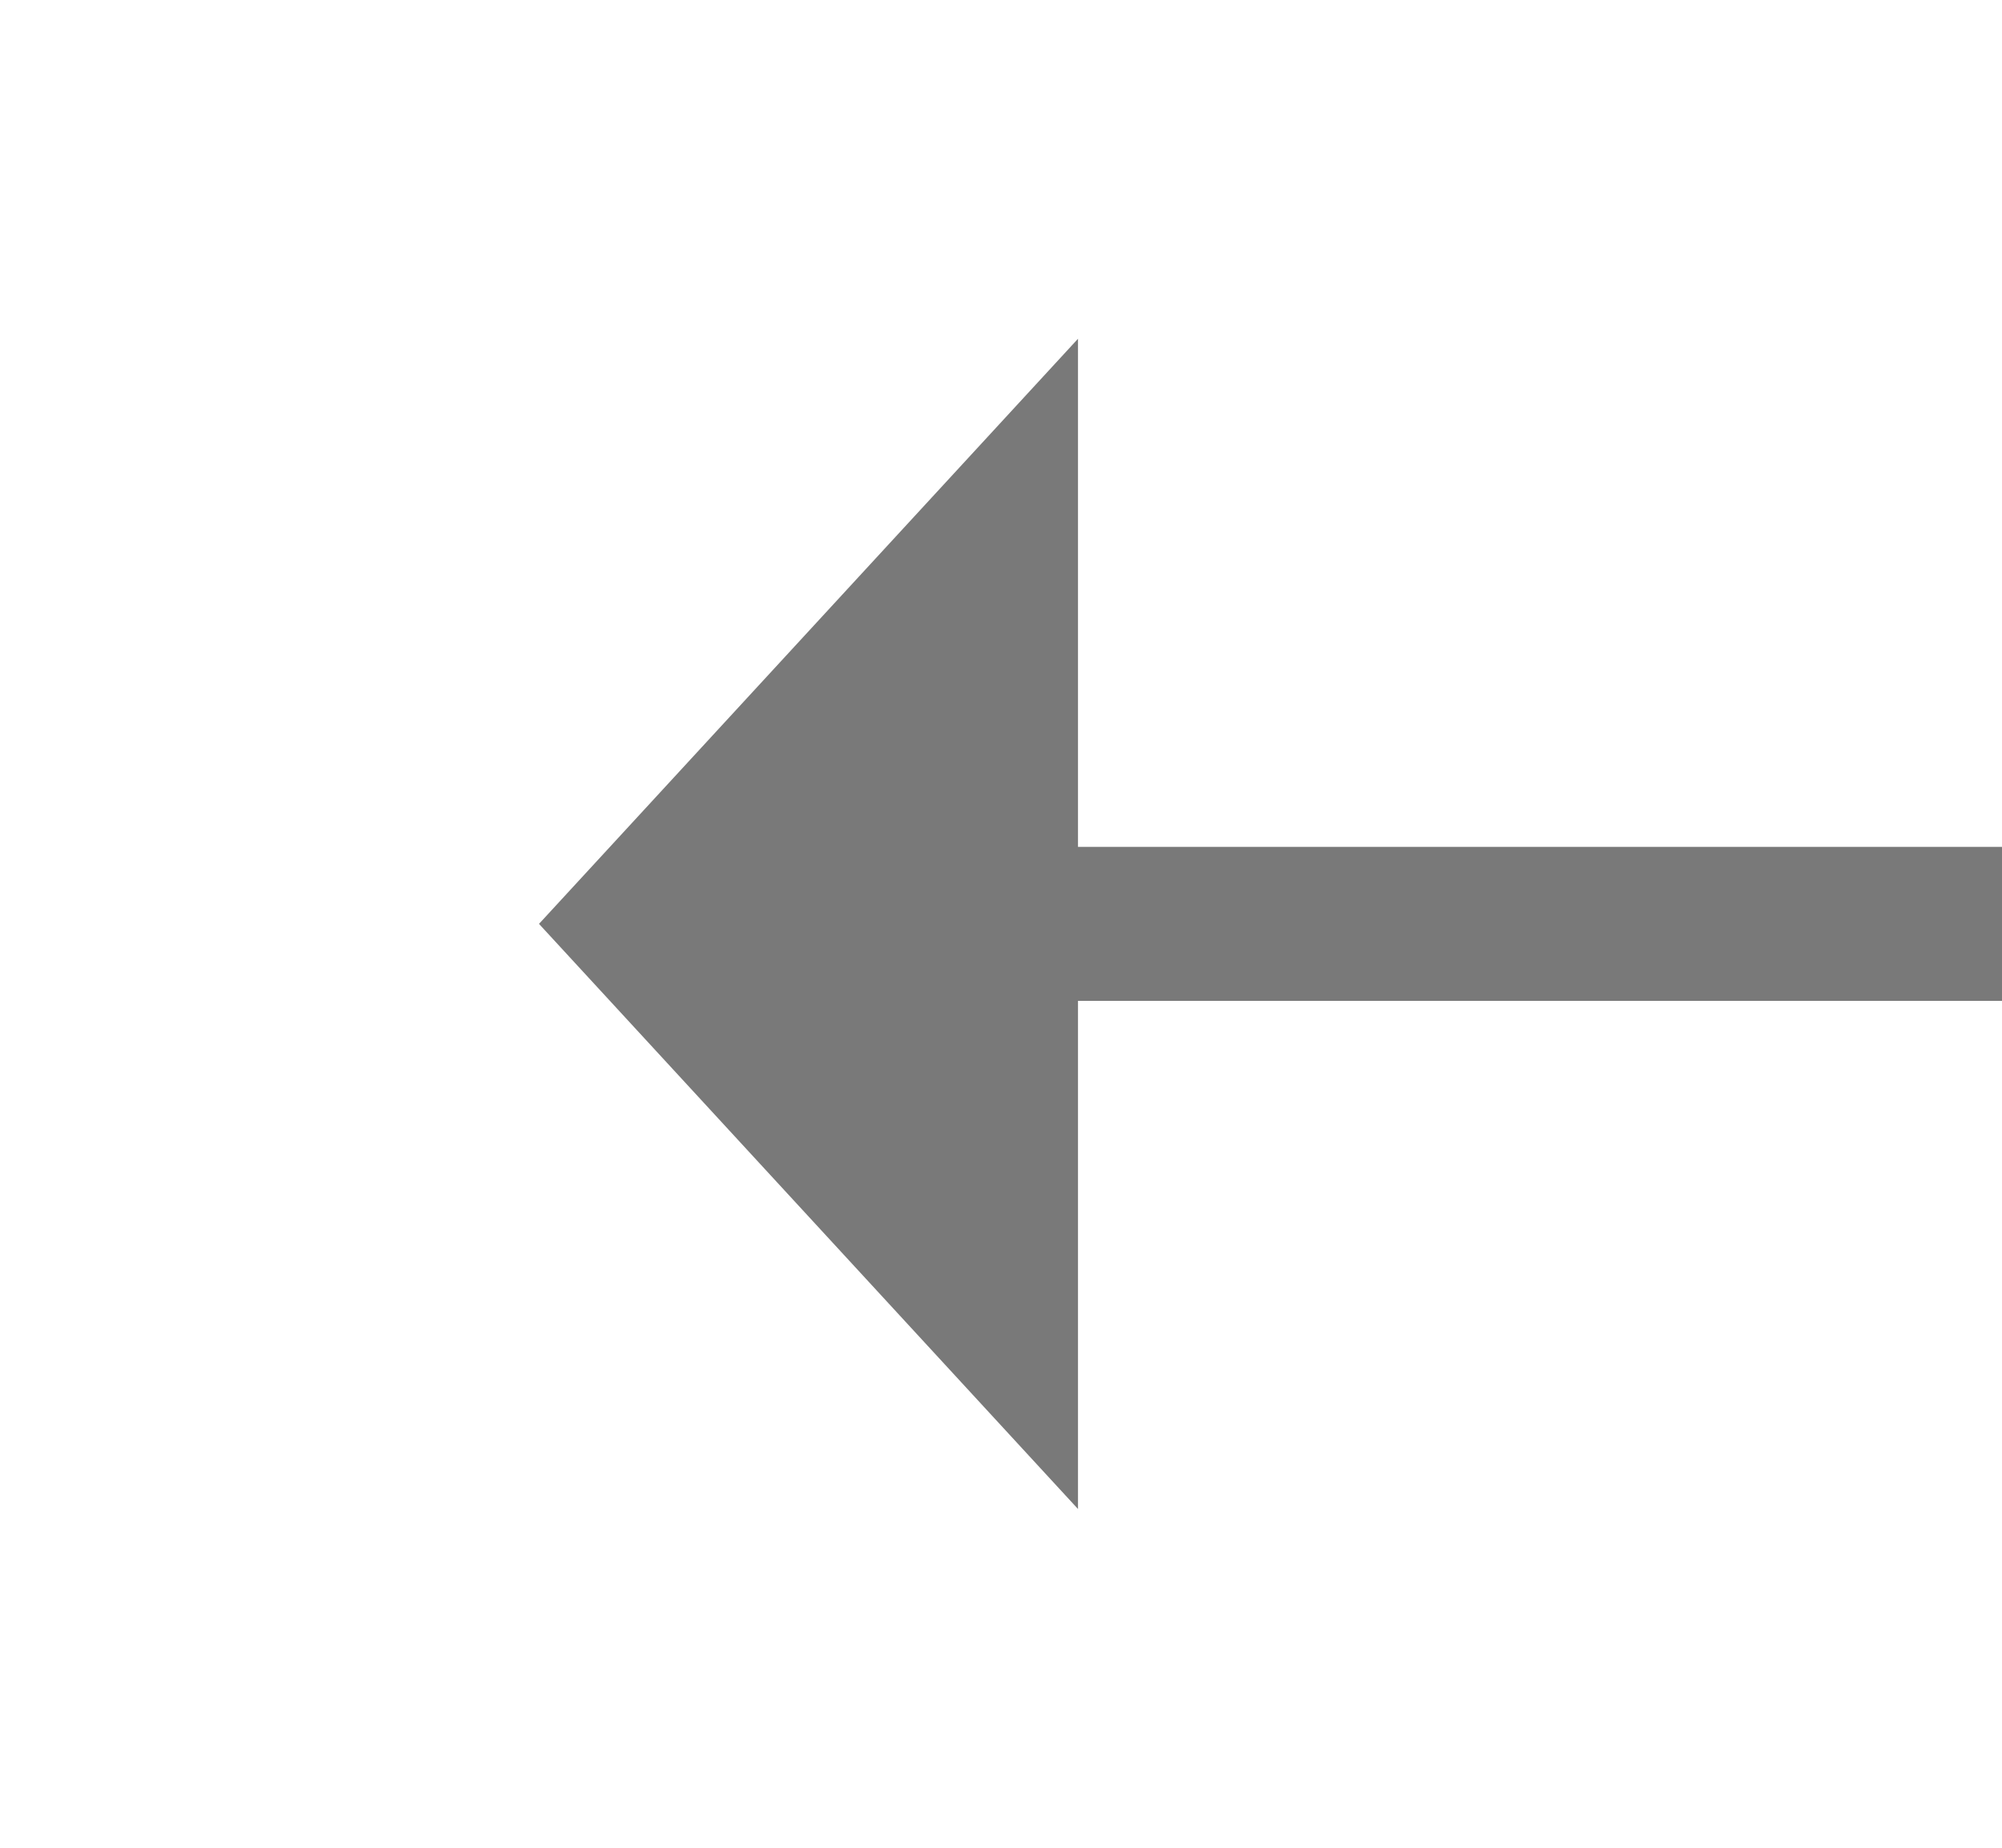
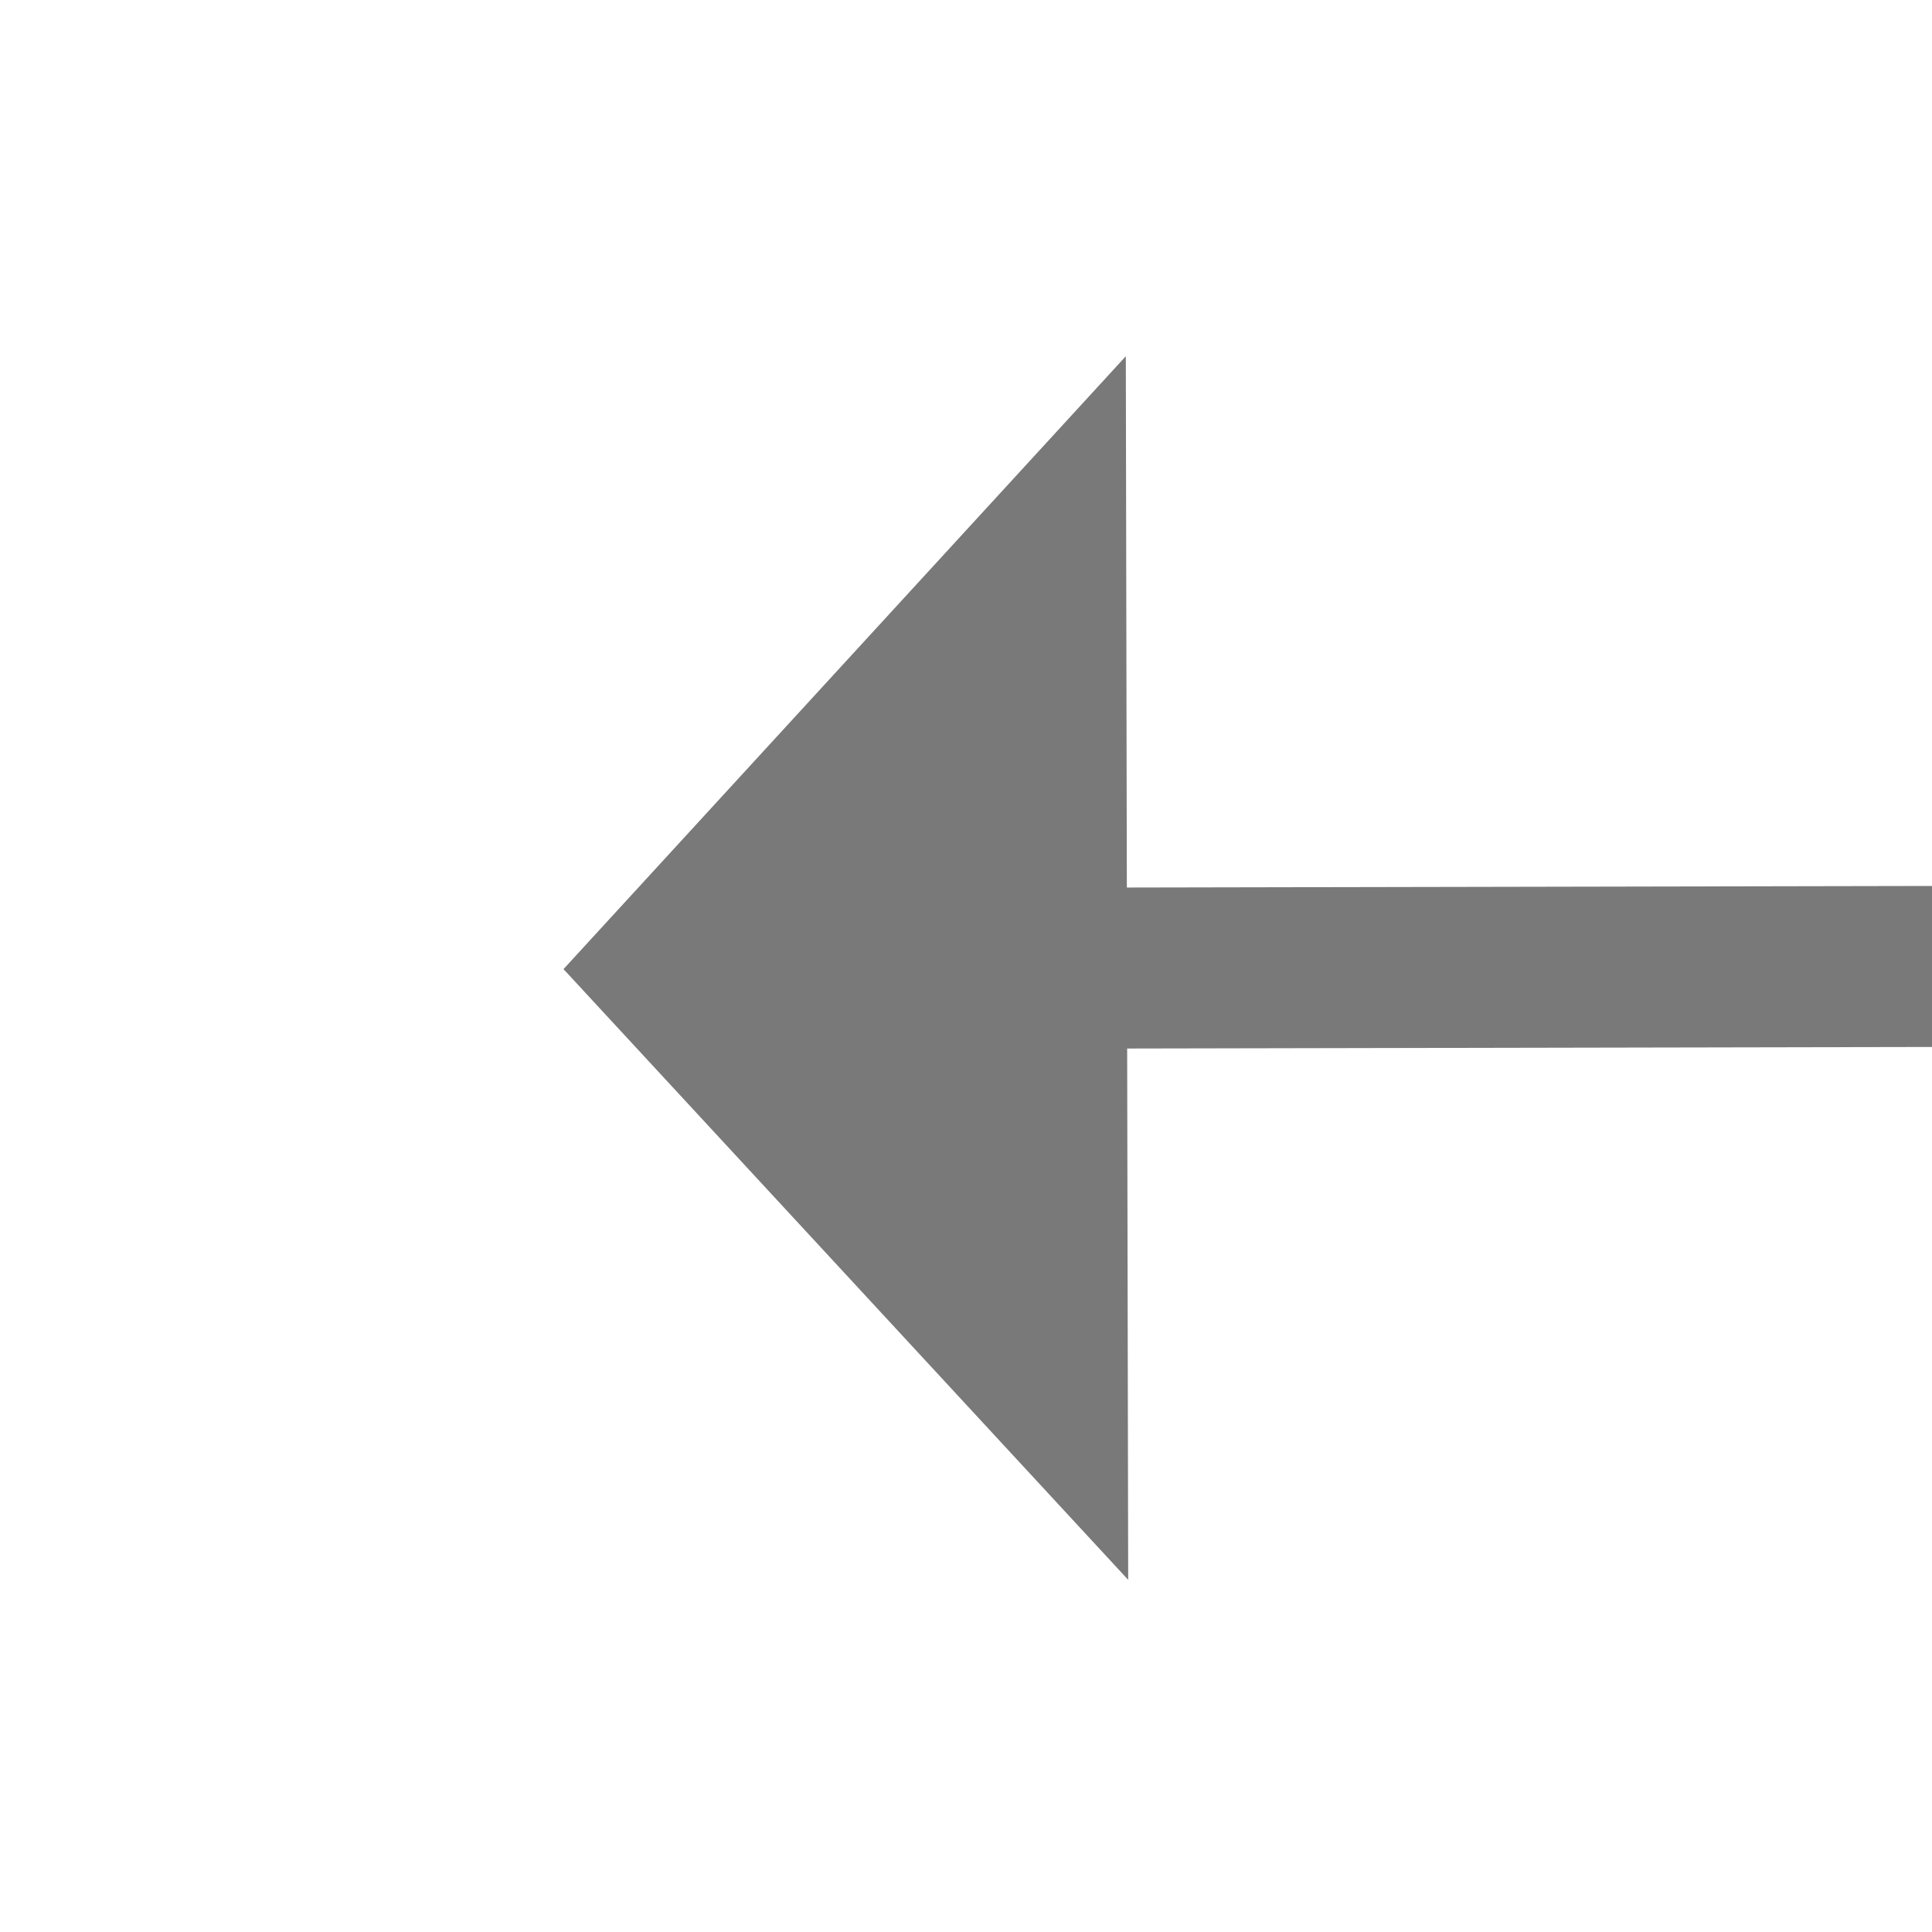
- <svg xmlns="http://www.w3.org/2000/svg" version="1.1" width="26px" height="24px" preserveAspectRatio="xMinYMid meet" viewBox="1872 913  26 22">
-   <g transform="matrix(0 1 -1 0 2809 -961 )">
-     <path d="M 1877.4 923  L 1885 930  L 1892.6 923  L 1877.4 923  Z " fill-rule="nonzero" fill="#797979" stroke="none" />
-     <path d="M 1885 875  L 1885 924  " stroke-width="2" stroke="#797979" fill="none" />
+ <svg xmlns="http://www.w3.org/2000/svg" version="1.1" width="24px" height="24px" preserveAspectRatio="xMinYMid meet" viewBox="1670 507  24 22">
+   <g transform="matrix(0 1 -1 0 2200 -1164 )">
+     <path d="M 1674.4 516  L 1682 523  L 1689.6 516  L 1674.4 516  Z " fill-rule="nonzero" fill="#797979" stroke="none" transform="matrix(0.9999981 -0.001937497 0.001937497 0.9999981 -0.9714037 3.259813 )" />
+     <path d="M 1682 483  L 1682 517  " stroke-width="2" stroke="#797979" fill="none" transform="matrix(0.9999981 -0.001937497 0.001937497 0.9999981 -0.9714037 3.259813 )" />
  </g>
</svg>
